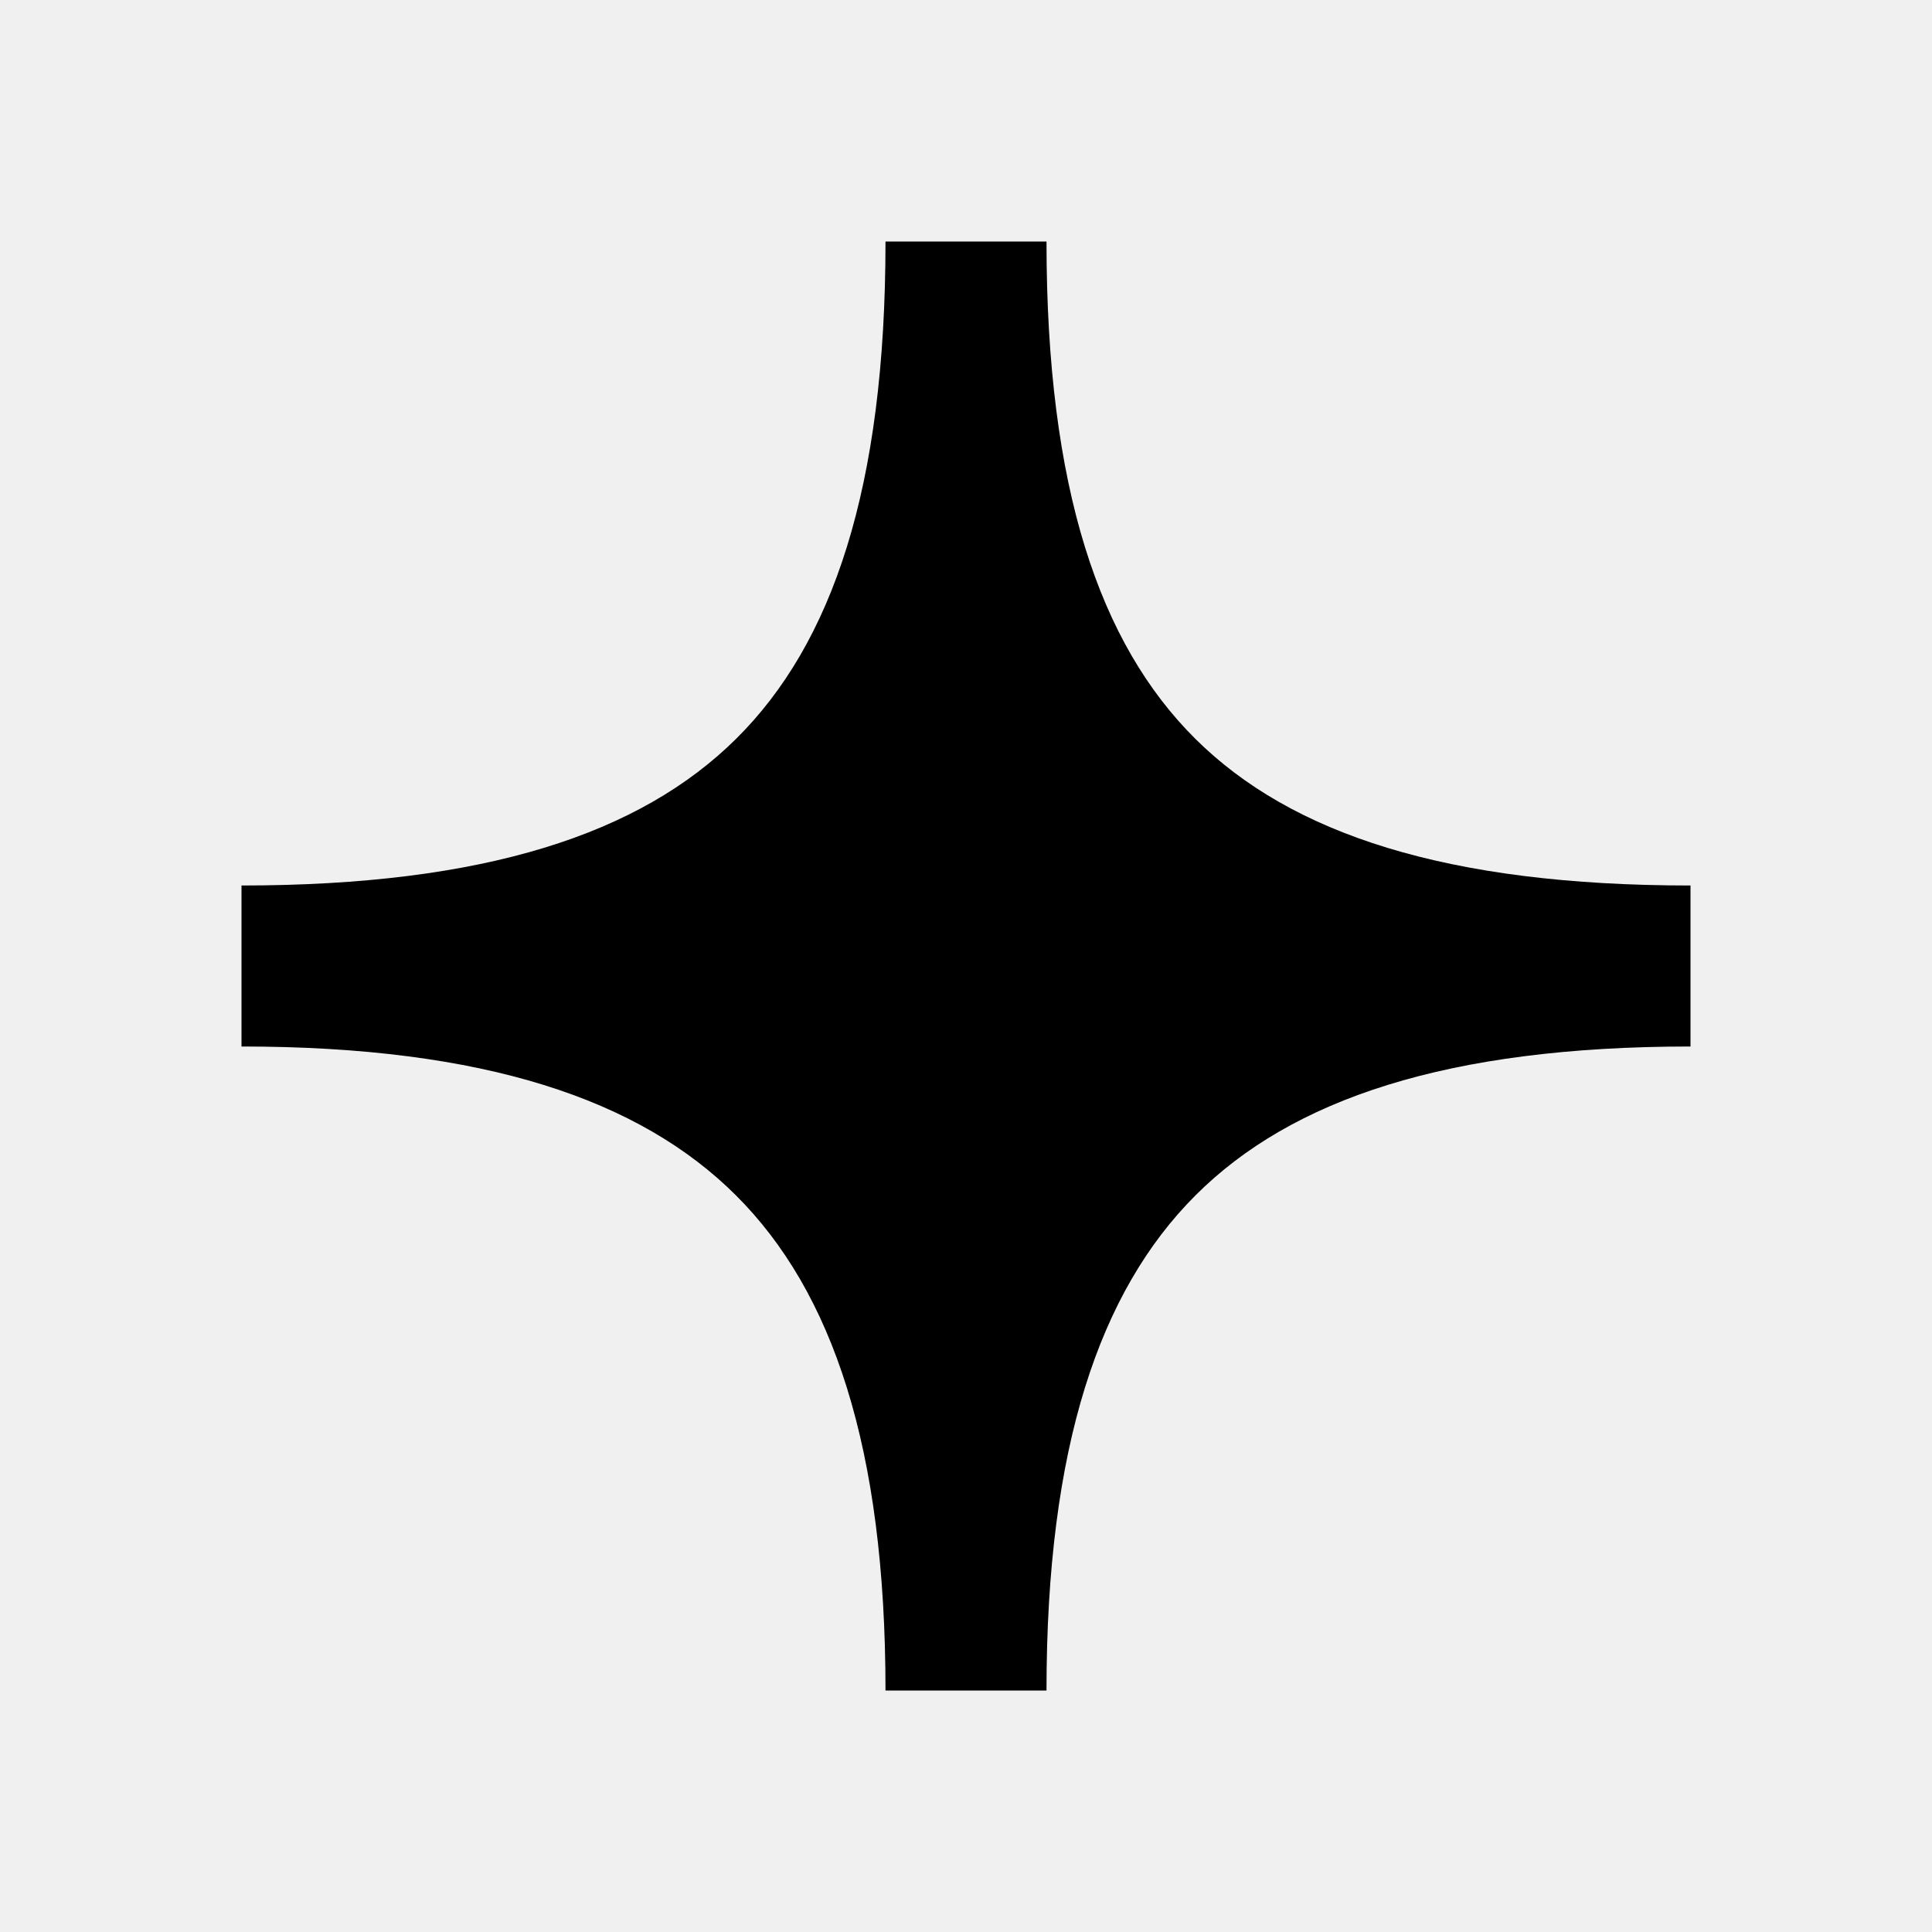
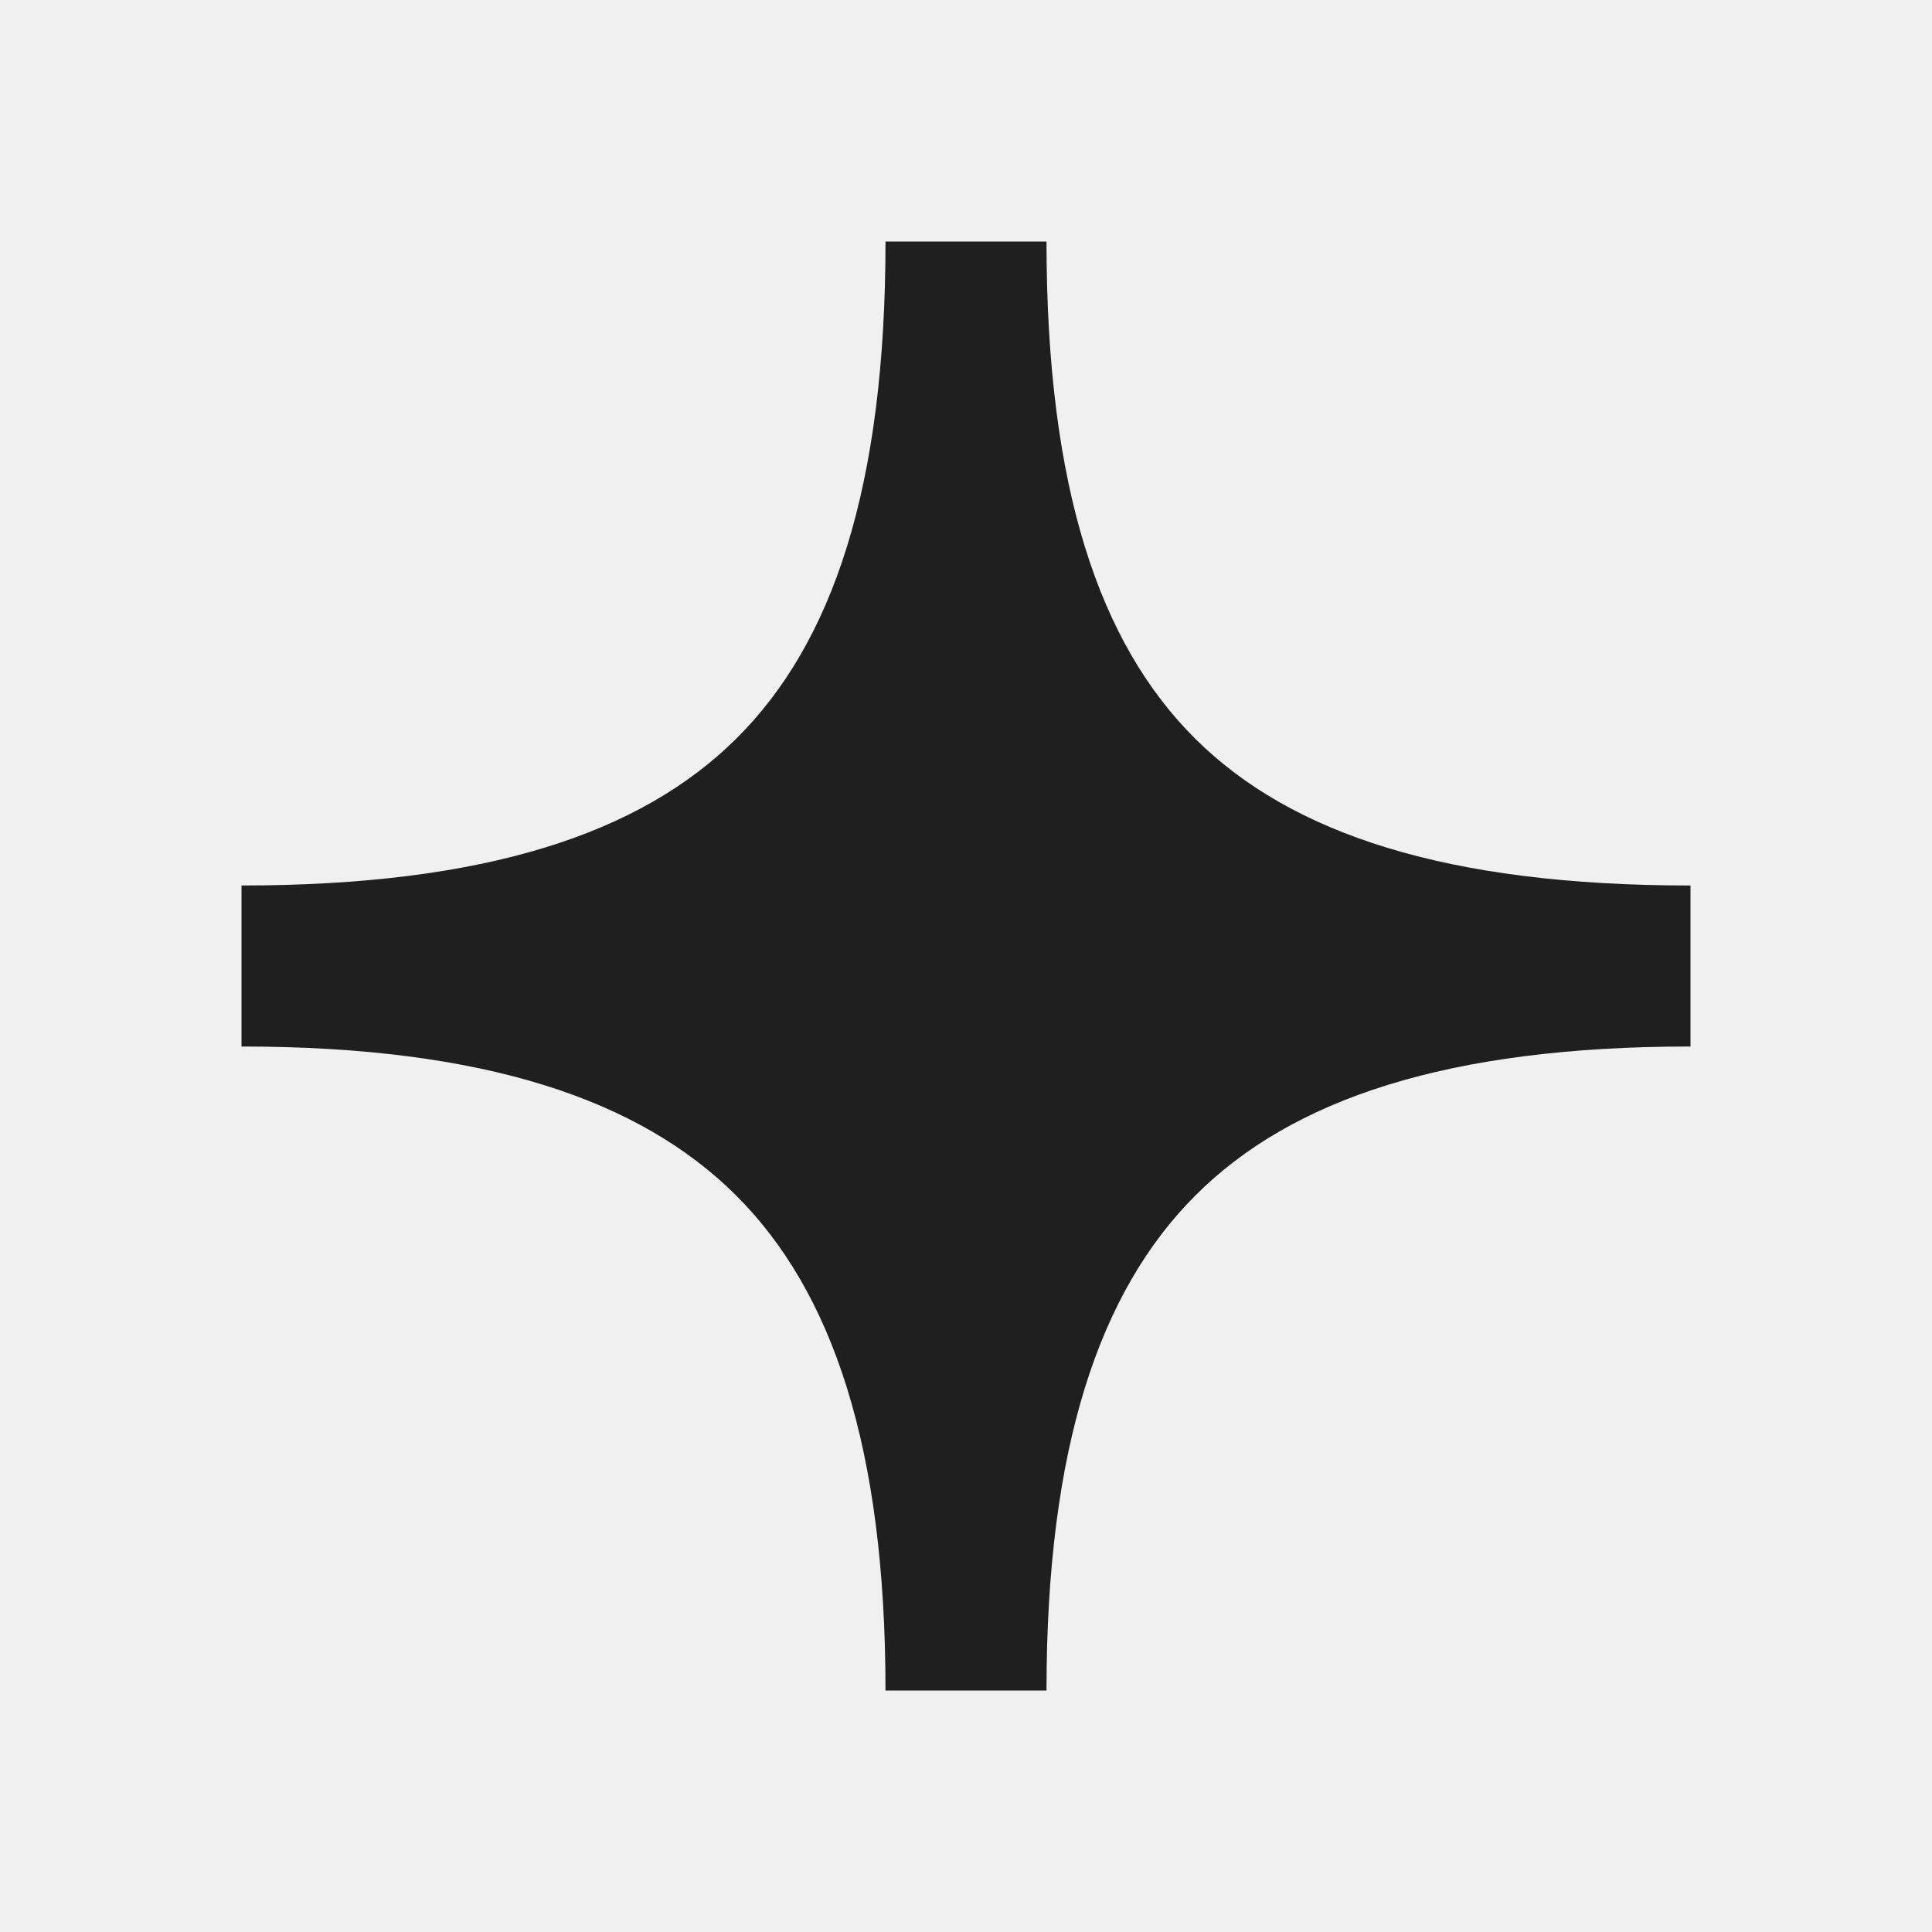
- <svg xmlns="http://www.w3.org/2000/svg" width="24" height="24" viewBox="0 0 24 24" fill="none">
-   <path d="M13 3C13 6.068 13.658 7.995 14.848 9.177C16.038 10.359 17.968 11 21 11V13C17.974 13 16.043 13.657 14.85 14.85C13.657 16.043 13 17.974 13 21H11C11 17.976 10.339 16.044 9.144 14.851C7.948 13.657 6.016 13 3 13V11C6.022 11 7.953 10.36 9.146 9.176C10.338 7.994 11 6.066 11 3H13Z" fill="currentColor" />
+ <svg xmlns="http://www.w3.org/2000/svg" width="24" height="24" fill="none">
+   <g clip-path="url(#clip0_220_429)">
+     <path d="M13 3c0 3.068.658 4.995 1.848 6.177C16.038 10.359 17.968 11 21 11v2c-3.026 0-4.957.657-6.15 1.85C13.657 16.043 13 17.974 13 21h-2c0-3.024-.66-4.956-1.856-6.15C7.948 13.658 6.016 13 3 13v-2c3.022 0 4.953-.64 6.146-1.824C10.338 7.994 11 6.066 11 3h2z" fill="#1F1F1F" />
+   </g>
+   <defs>
+     <clipPath id="clip0_220_429">
+       <path fill="#fff" d="M0 0H24V24H0z" />
+     </clipPath>
+   </defs>
</svg>
